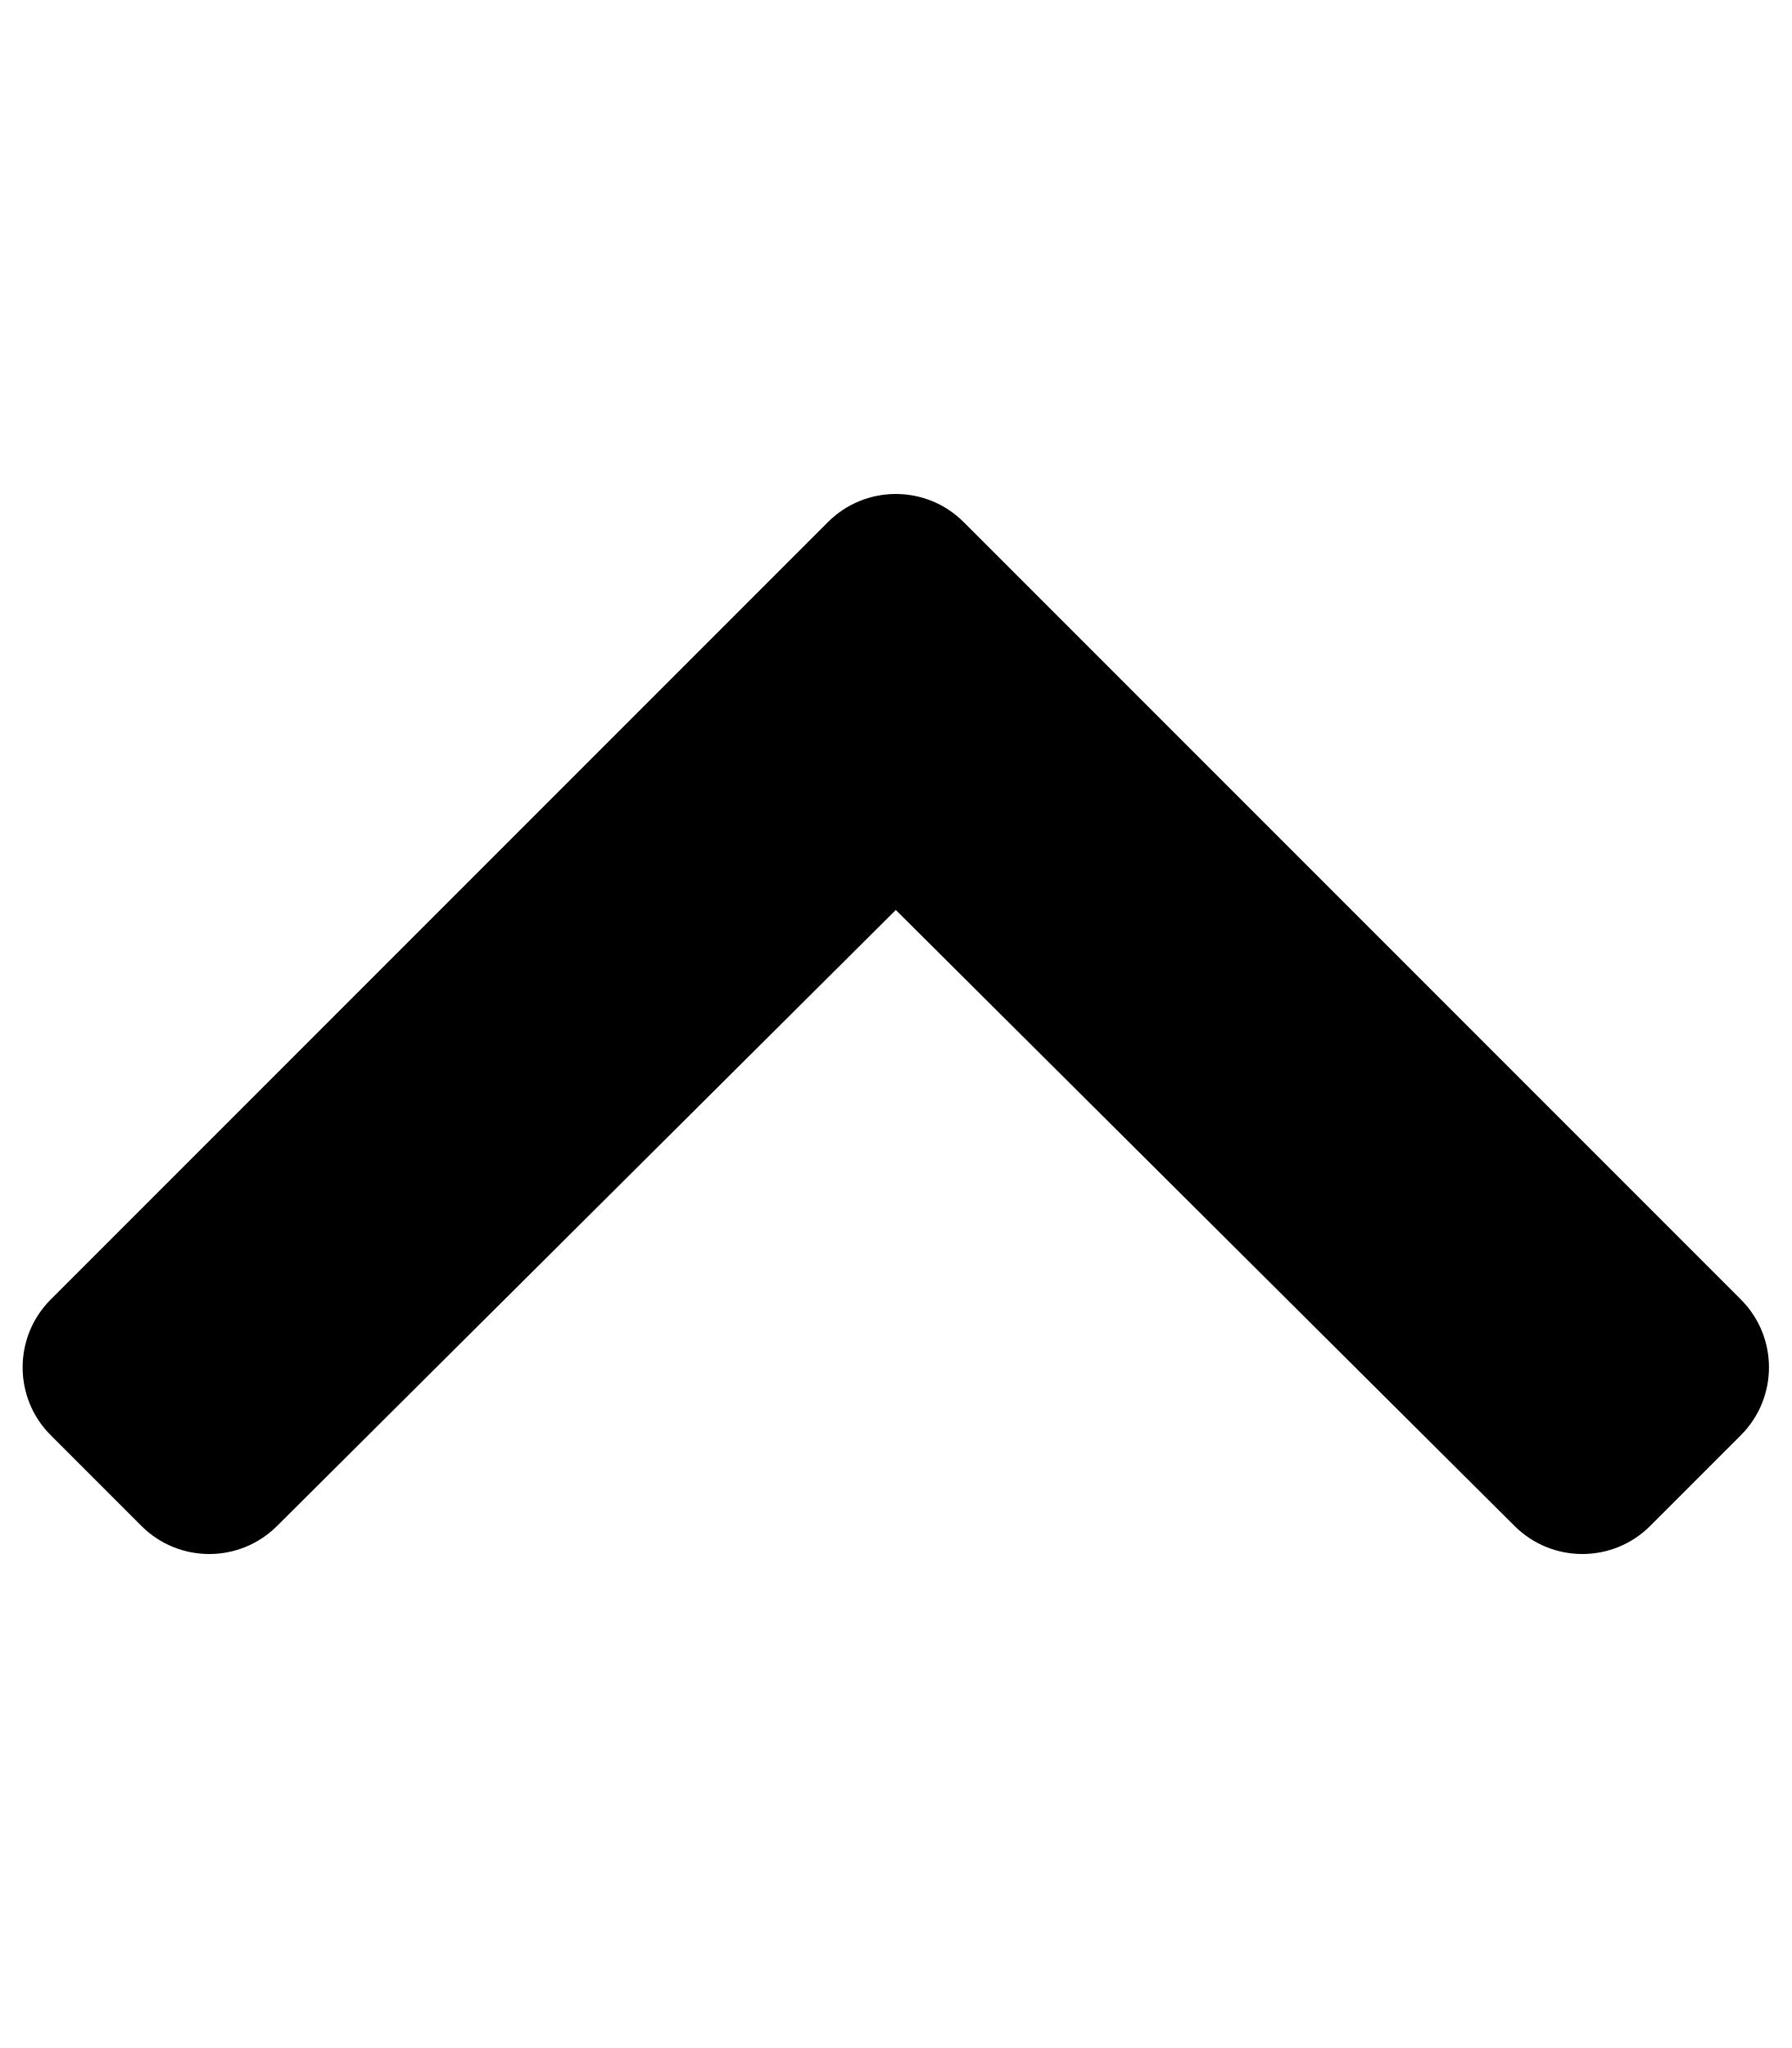
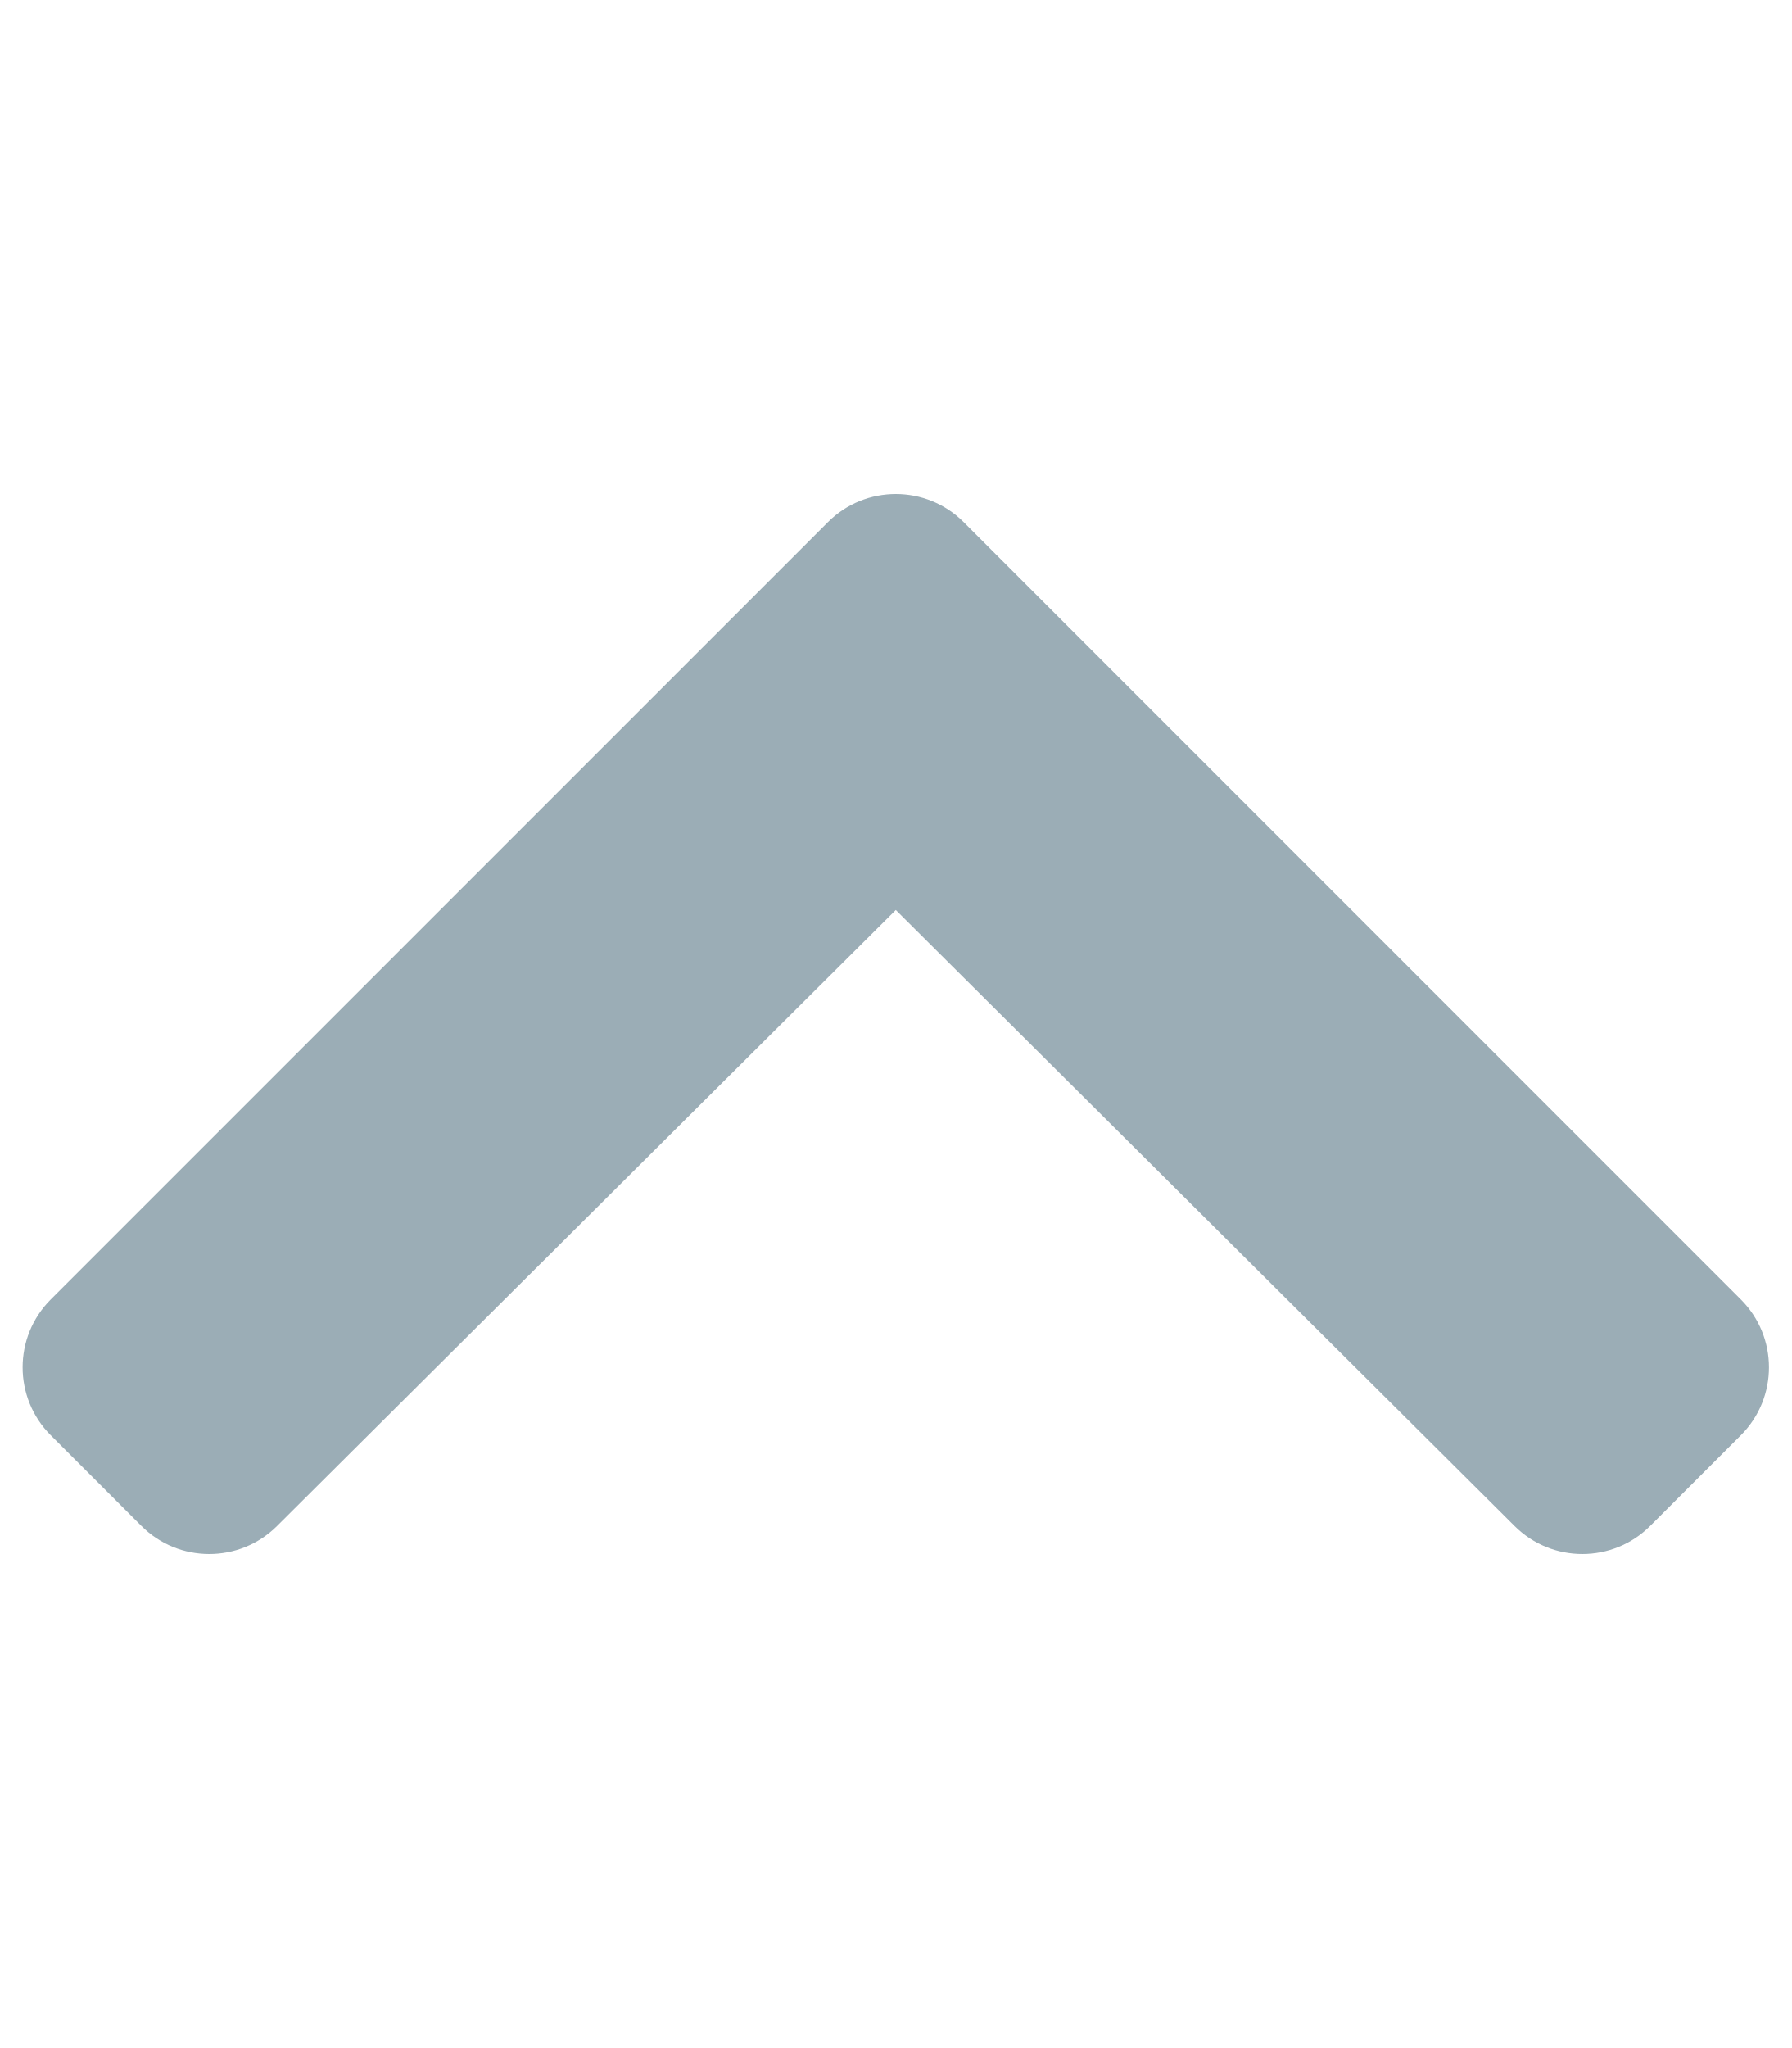
<svg xmlns="http://www.w3.org/2000/svg" aria-hidden="true" focusable="false" data-prefix="fas" data-icon="chevron-up" class="svg-inline--fa fa-chevron-up fa-w-14" role="img" viewBox="0 0 448 512">
-   <path fill="currentColor" d="M240.971 130.524l194.343 194.343c9.373 9.373 9.373 24.569 0 33.941l-22.667 22.667c-9.357 9.357-24.522 9.375-33.901.04L224 227.495 69.255 381.516c-9.379 9.335-24.544 9.317-33.901-.04l-22.667-22.667c-9.373-9.373-9.373-24.569 0-33.941L207.03 130.525c9.372-9.373 24.568-9.373 33.941-.001z" />
+   <path fill="#4678" d="M240.971 130.524l194.343 194.343c9.373 9.373 9.373 24.569 0 33.941l-22.667 22.667c-9.357 9.357-24.522 9.375-33.901.04L224 227.495 69.255 381.516c-9.379 9.335-24.544 9.317-33.901-.04l-22.667-22.667c-9.373-9.373-9.373-24.569 0-33.941L207.03 130.525c9.372-9.373 24.568-9.373 33.941-.001z" />
</svg>
